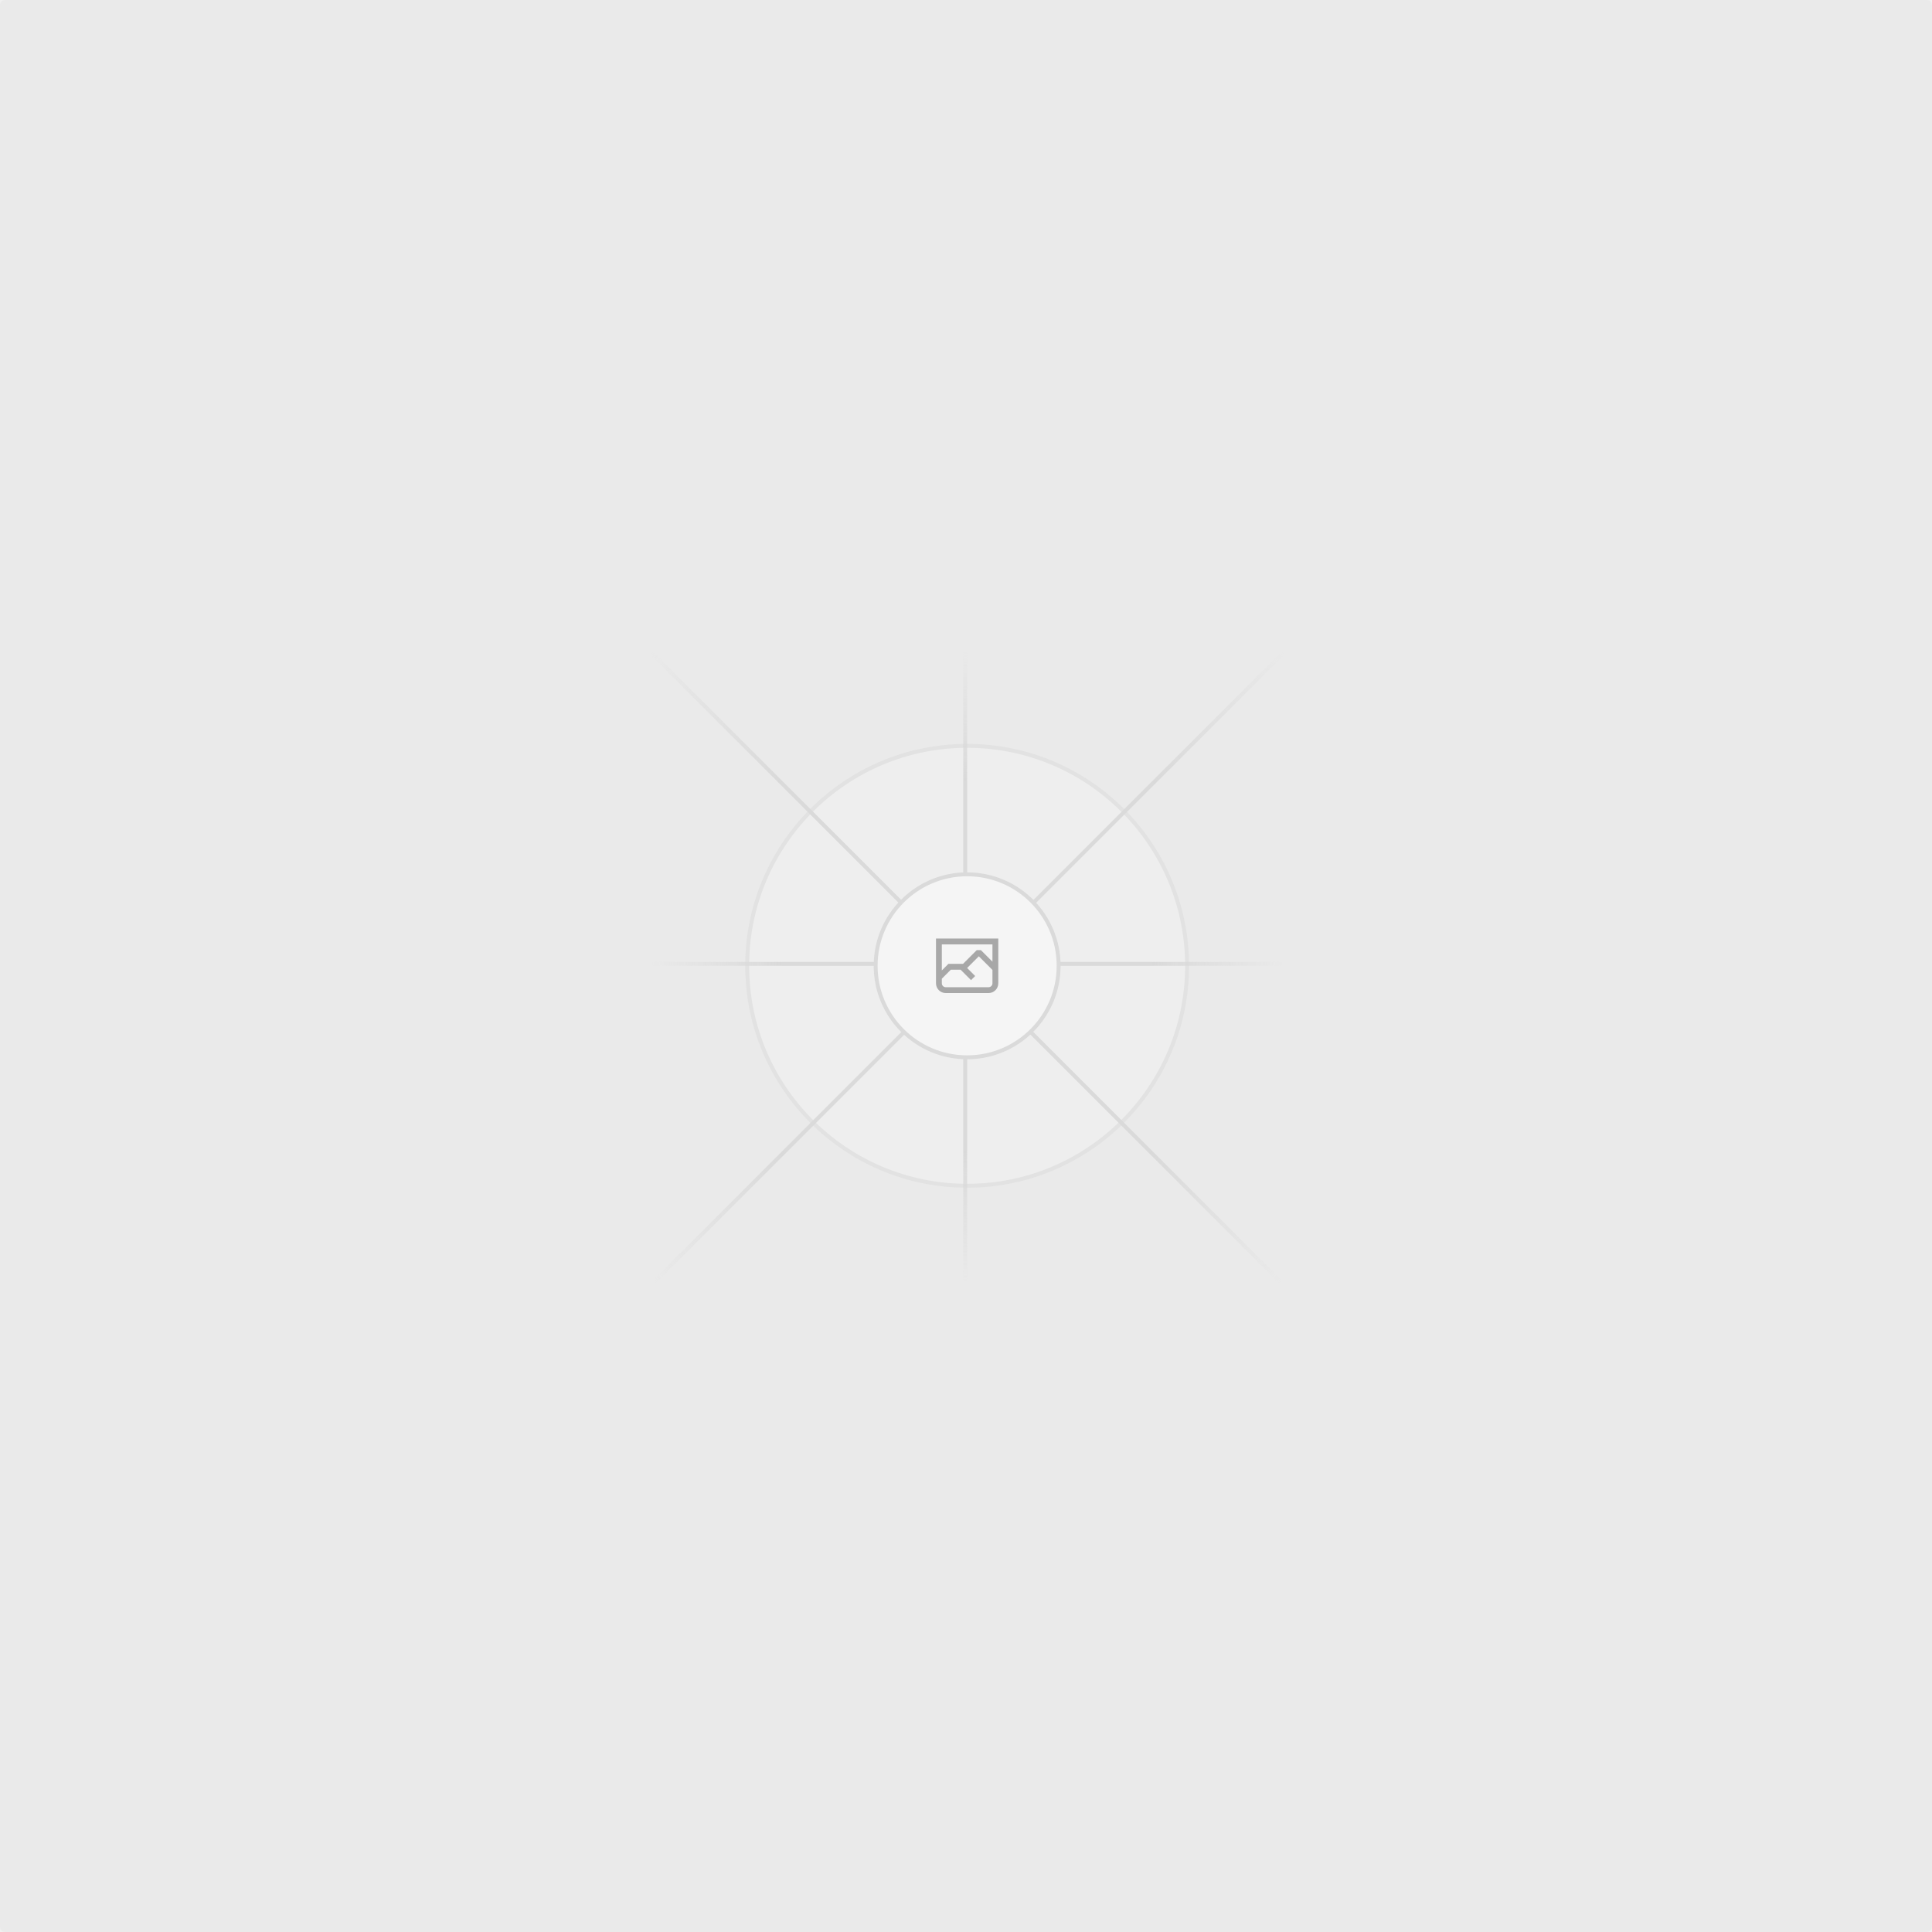
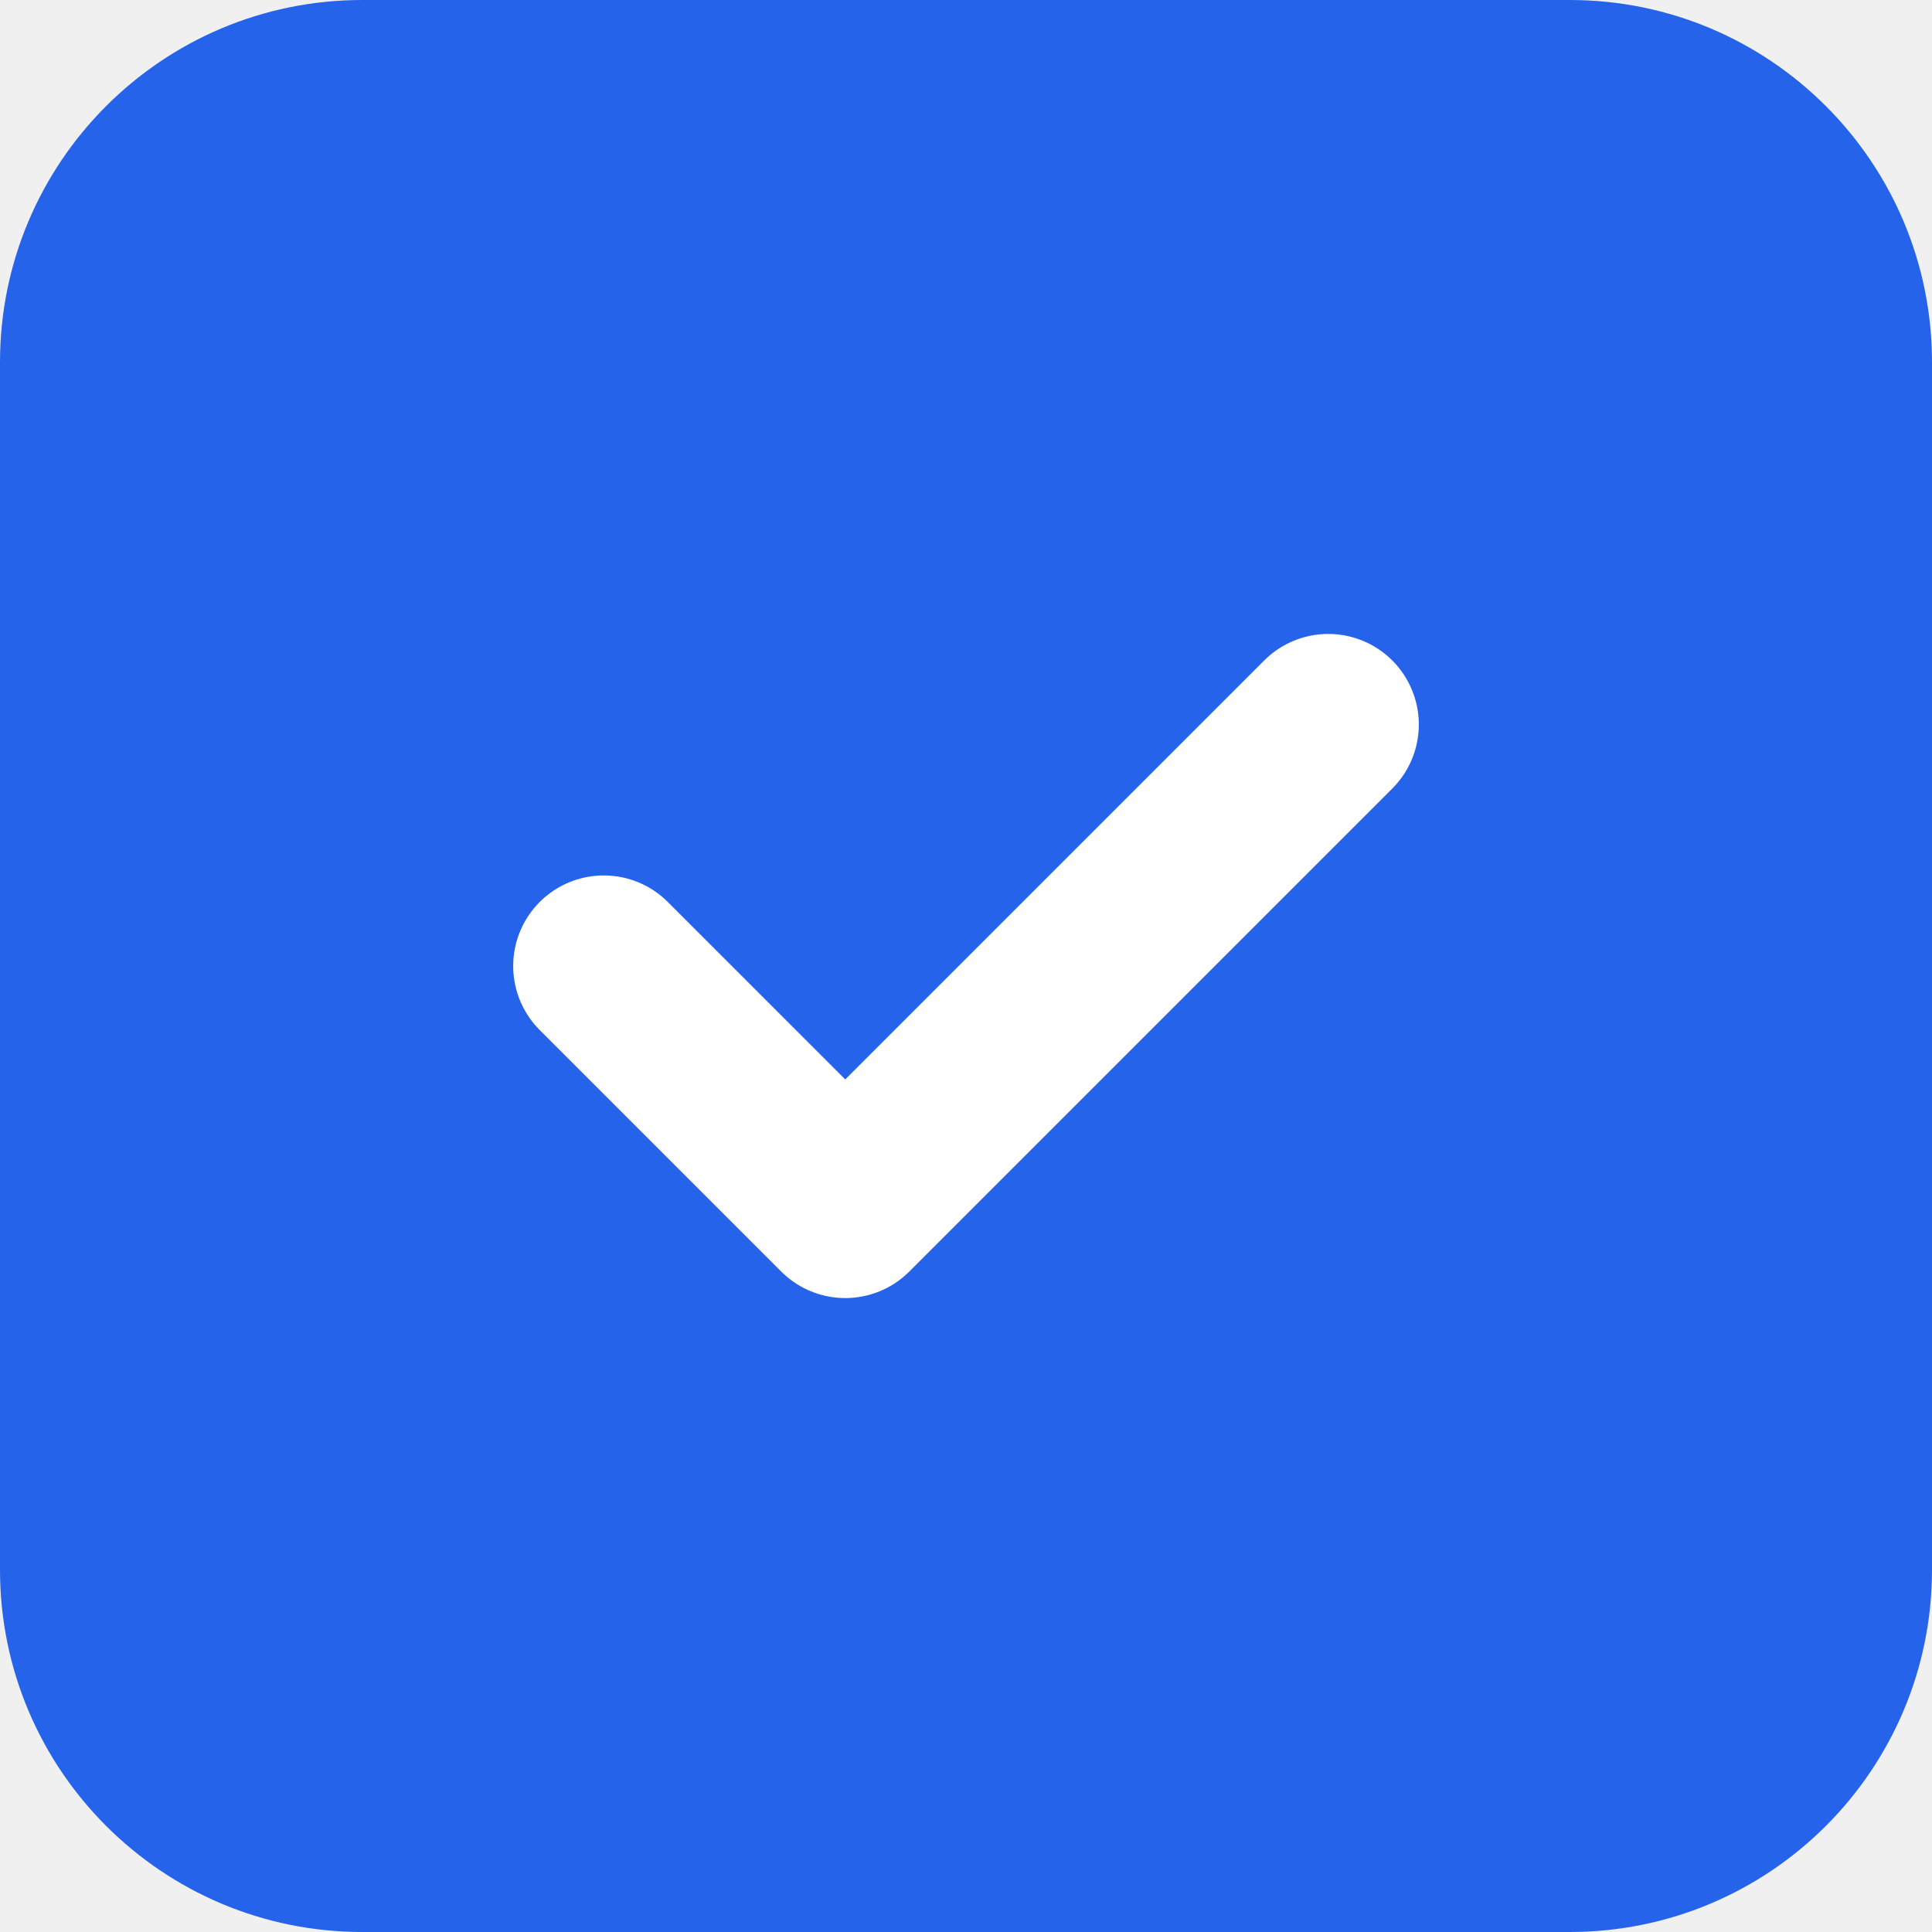
- <svg xmlns="http://www.w3.org/2000/svg" width="1200" height="1200" fill="none">
-   <rect width="1200" height="1200" fill="#EAEAEA" rx="3" />
-   <g opacity=".5">
-     <g opacity=".5">
-       <path fill="#FAFAFA" d="M600.709 736.5c-75.454 0-136.621-61.167-136.621-136.62 0-75.454 61.167-136.621 136.621-136.621 75.453 0 136.62 61.167 136.62 136.621 0 75.453-61.167 136.62-136.62 136.62Z" />
-       <path stroke="#C9C9C9" stroke-width="2.418" d="M600.709 736.5c-75.454 0-136.621-61.167-136.621-136.62 0-75.454 61.167-136.621 136.621-136.621 75.453 0 136.62 61.167 136.62 136.621 0 75.453-61.167 136.62-136.62 136.62Z" />
-     </g>
-     <path stroke="url(#a)" stroke-width="2.418" d="M0-1.209h553.581" transform="scale(1 -1) rotate(45 1163.11 91.165)" />
-     <path stroke="url(#b)" stroke-width="2.418" d="M404.846 598.671h391.726" />
-     <path stroke="url(#c)" stroke-width="2.418" d="M599.5 795.742V404.017" />
-     <path stroke="url(#d)" stroke-width="2.418" d="m795.717 796.597-391.441-391.44" />
-     <path fill="#fff" d="M600.709 656.704c-31.384 0-56.825-25.441-56.825-56.824 0-31.384 25.441-56.825 56.825-56.825 31.383 0 56.824 25.441 56.824 56.825 0 31.383-25.441 56.824-56.824 56.824Z" />
-     <g clip-path="url(#e)">
-       <path fill="#666" fill-rule="evenodd" d="M616.426 586.58h-31.434v16.176l3.553-3.554.531-.531h9.068l.074-.074 8.463-8.463h2.565l7.18 7.181V586.58Zm-15.715 14.654 3.698 3.699 1.283 1.282-2.565 2.565-1.282-1.283-5.2-5.199h-6.066l-5.514 5.514-.073.073v2.876a2.418 2.418 0 0 0 2.418 2.418h26.598a2.418 2.418 0 0 0 2.418-2.418v-8.317l-8.463-8.463-7.181 7.181-.071.072Zm-19.347 5.442v4.085a6.045 6.045 0 0 0 6.046 6.045h26.598a6.044 6.044 0 0 0 6.045-6.045v-7.108l1.356-1.355-1.282-1.283-.074-.073v-17.989h-38.689v23.43l-.146.146.146.147Z" clip-rule="evenodd" />
-     </g>
-     <path stroke="#C9C9C9" stroke-width="2.418" d="M600.709 656.704c-31.384 0-56.825-25.441-56.825-56.824 0-31.384 25.441-56.825 56.825-56.825 31.383 0 56.824 25.441 56.824 56.825 0 31.383-25.441 56.824-56.824 56.824Z" />
-   </g>
-   <defs>
-     <linearGradient id="a" x1="554.061" x2="-.48" y1=".083" y2=".087" gradientUnits="userSpaceOnUse">
-       <stop stop-color="#C9C9C9" stop-opacity="0" />
-       <stop offset=".208" stop-color="#C9C9C9" />
-       <stop offset=".792" stop-color="#C9C9C9" />
-       <stop offset="1" stop-color="#C9C9C9" stop-opacity="0" />
-     </linearGradient>
-     <linearGradient id="b" x1="796.912" x2="404.507" y1="599.963" y2="599.965" gradientUnits="userSpaceOnUse">
-       <stop stop-color="#C9C9C9" stop-opacity="0" />
-       <stop offset=".208" stop-color="#C9C9C9" />
-       <stop offset=".792" stop-color="#C9C9C9" />
-       <stop offset="1" stop-color="#C9C9C9" stop-opacity="0" />
-     </linearGradient>
-     <linearGradient id="c" x1="600.792" x2="600.794" y1="403.677" y2="796.082" gradientUnits="userSpaceOnUse">
-       <stop stop-color="#C9C9C9" stop-opacity="0" />
-       <stop offset=".208" stop-color="#C9C9C9" />
-       <stop offset=".792" stop-color="#C9C9C9" />
-       <stop offset="1" stop-color="#C9C9C9" stop-opacity="0" />
-     </linearGradient>
-     <linearGradient id="d" x1="404.85" x2="796.972" y1="403.903" y2="796.02" gradientUnits="userSpaceOnUse">
-       <stop stop-color="#C9C9C9" stop-opacity="0" />
-       <stop offset=".208" stop-color="#C9C9C9" />
-       <stop offset=".792" stop-color="#C9C9C9" />
-       <stop offset="1" stop-color="#C9C9C9" stop-opacity="0" />
-     </linearGradient>
-     <clipPath id="e">
-       <path fill="#fff" d="M581.364 580.535h38.689v38.689h-38.689z" />
-     </clipPath>
-   </defs>
+ <svg xmlns="http://www.w3.org/2000/svg" width="64" height="64" viewBox="0 0 64 64" fill="none">
+   <rect width="64" height="64" rx="12" fill="#2563EB" />
+   <path d="M44 24L28 40L20 32" stroke="white" stroke-width="6" stroke-linecap="round" stroke-linejoin="round" />
</svg>
